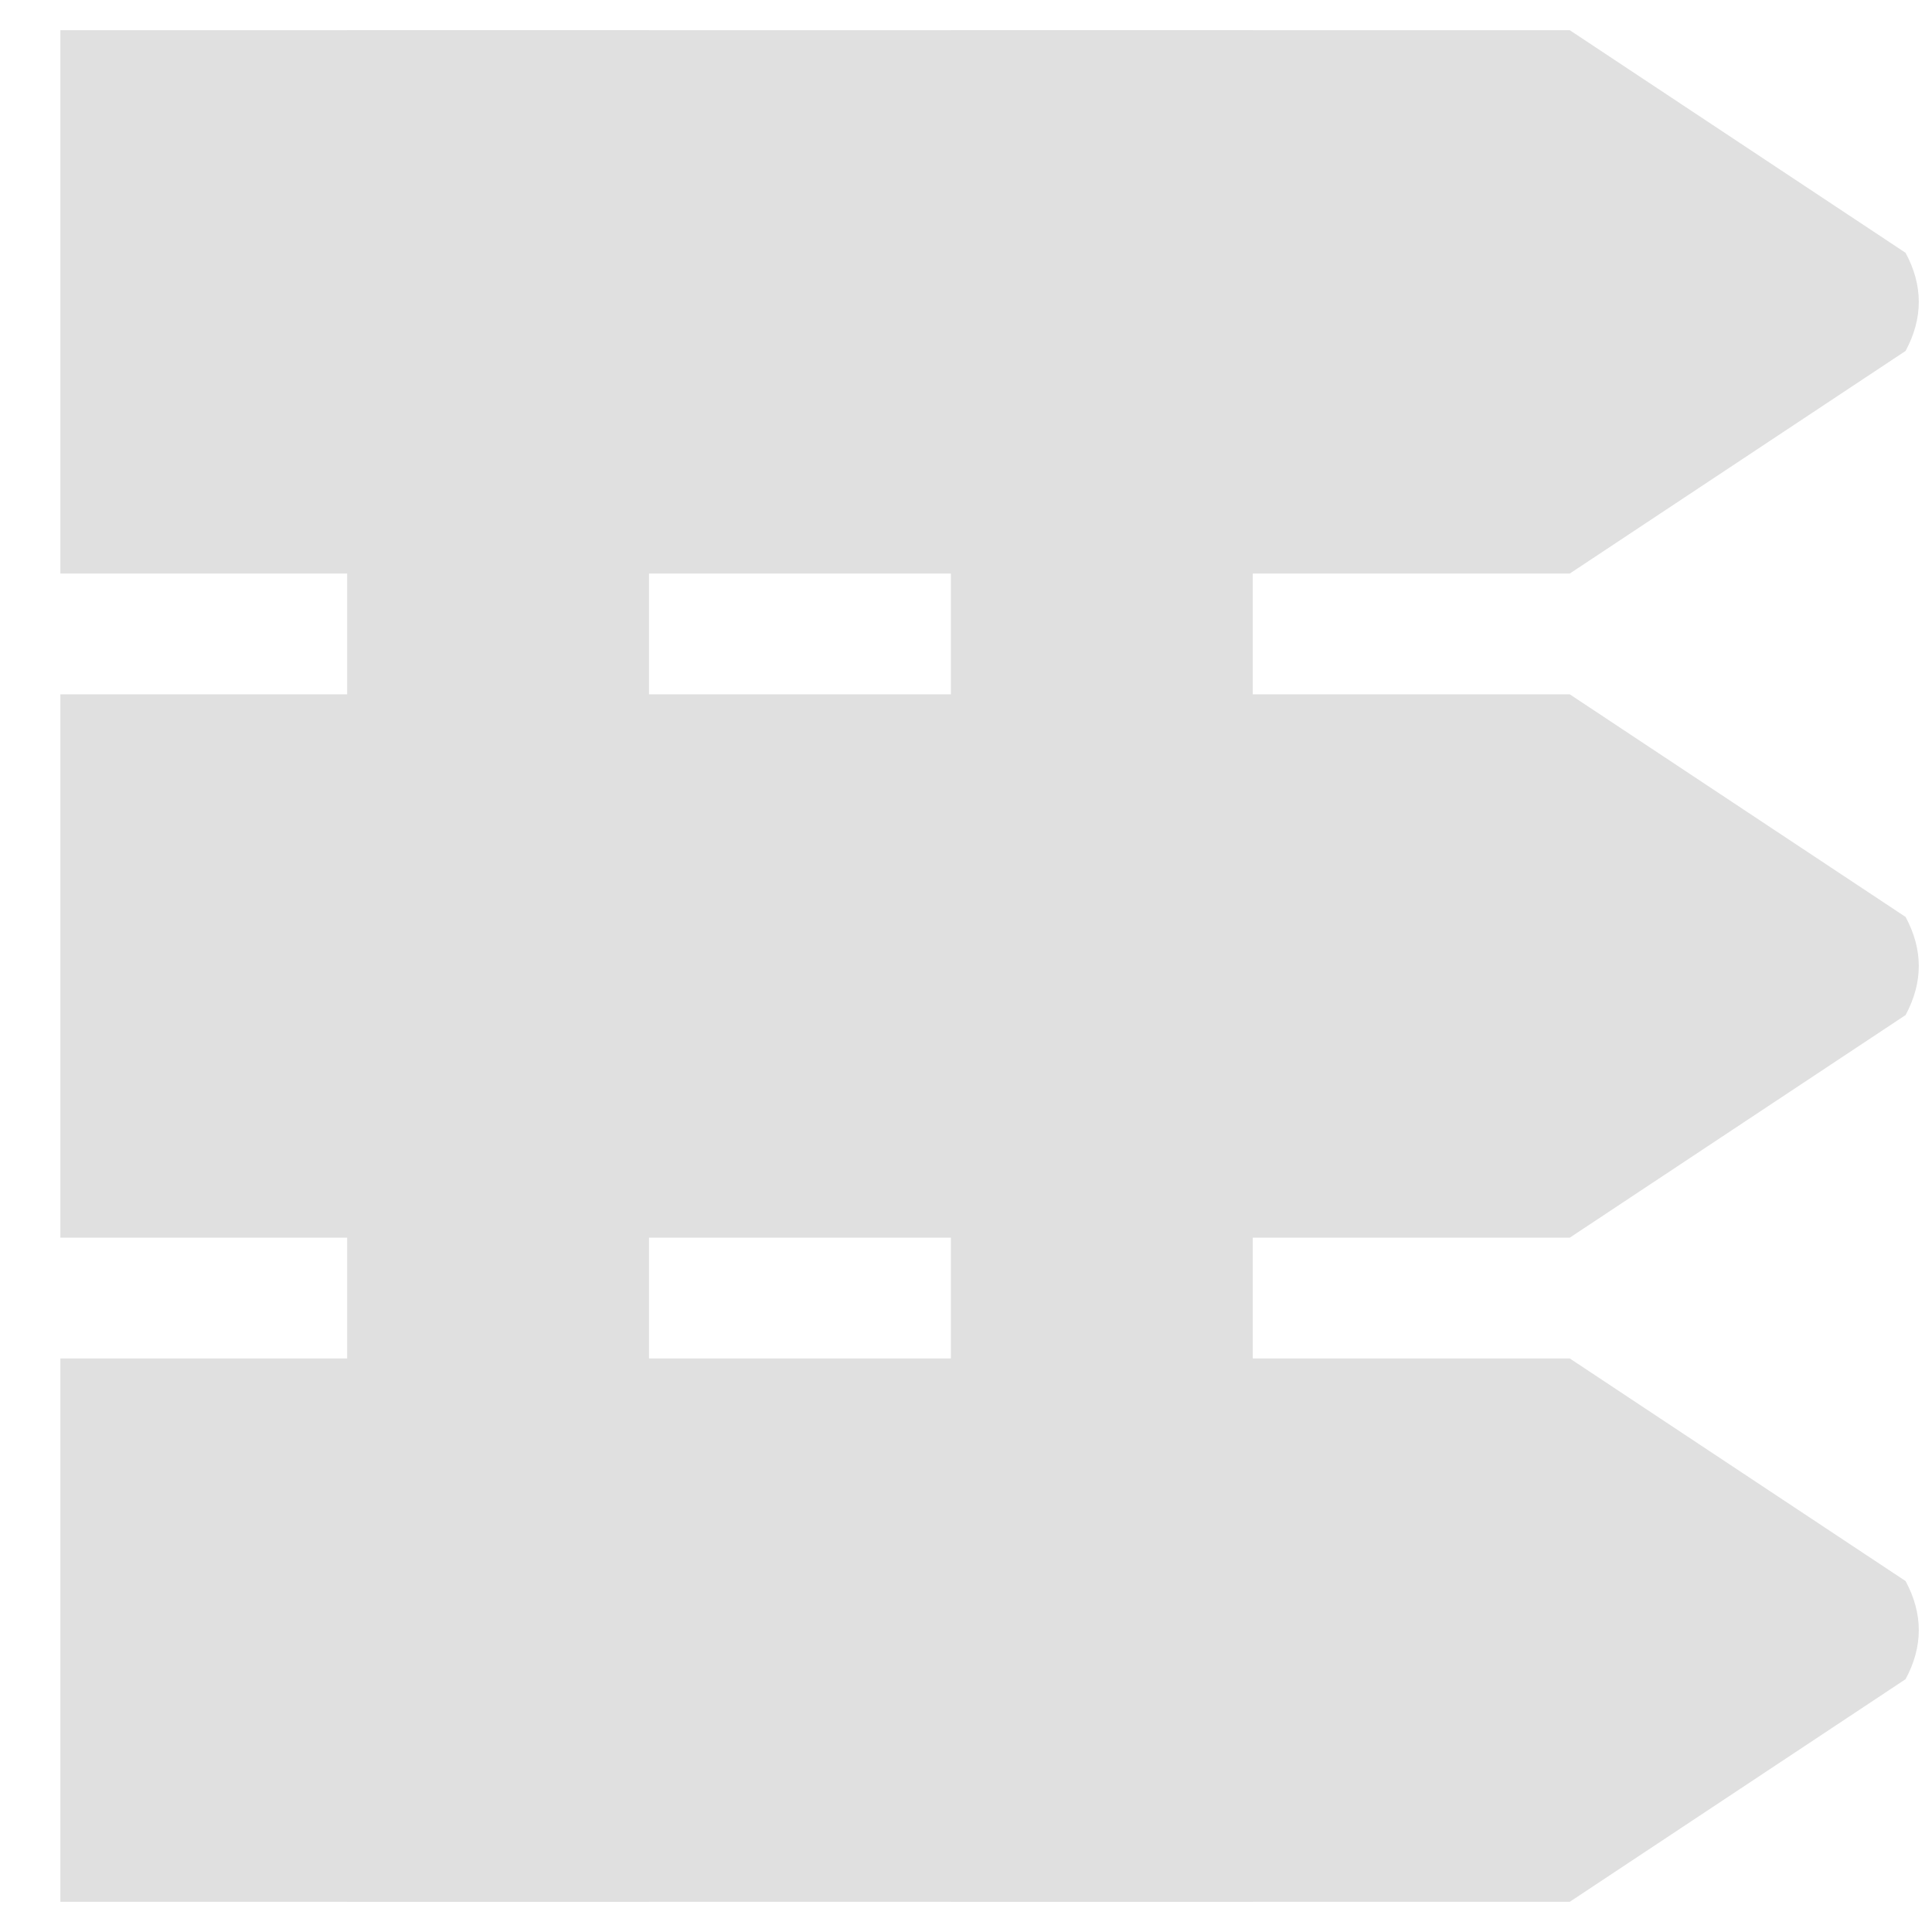
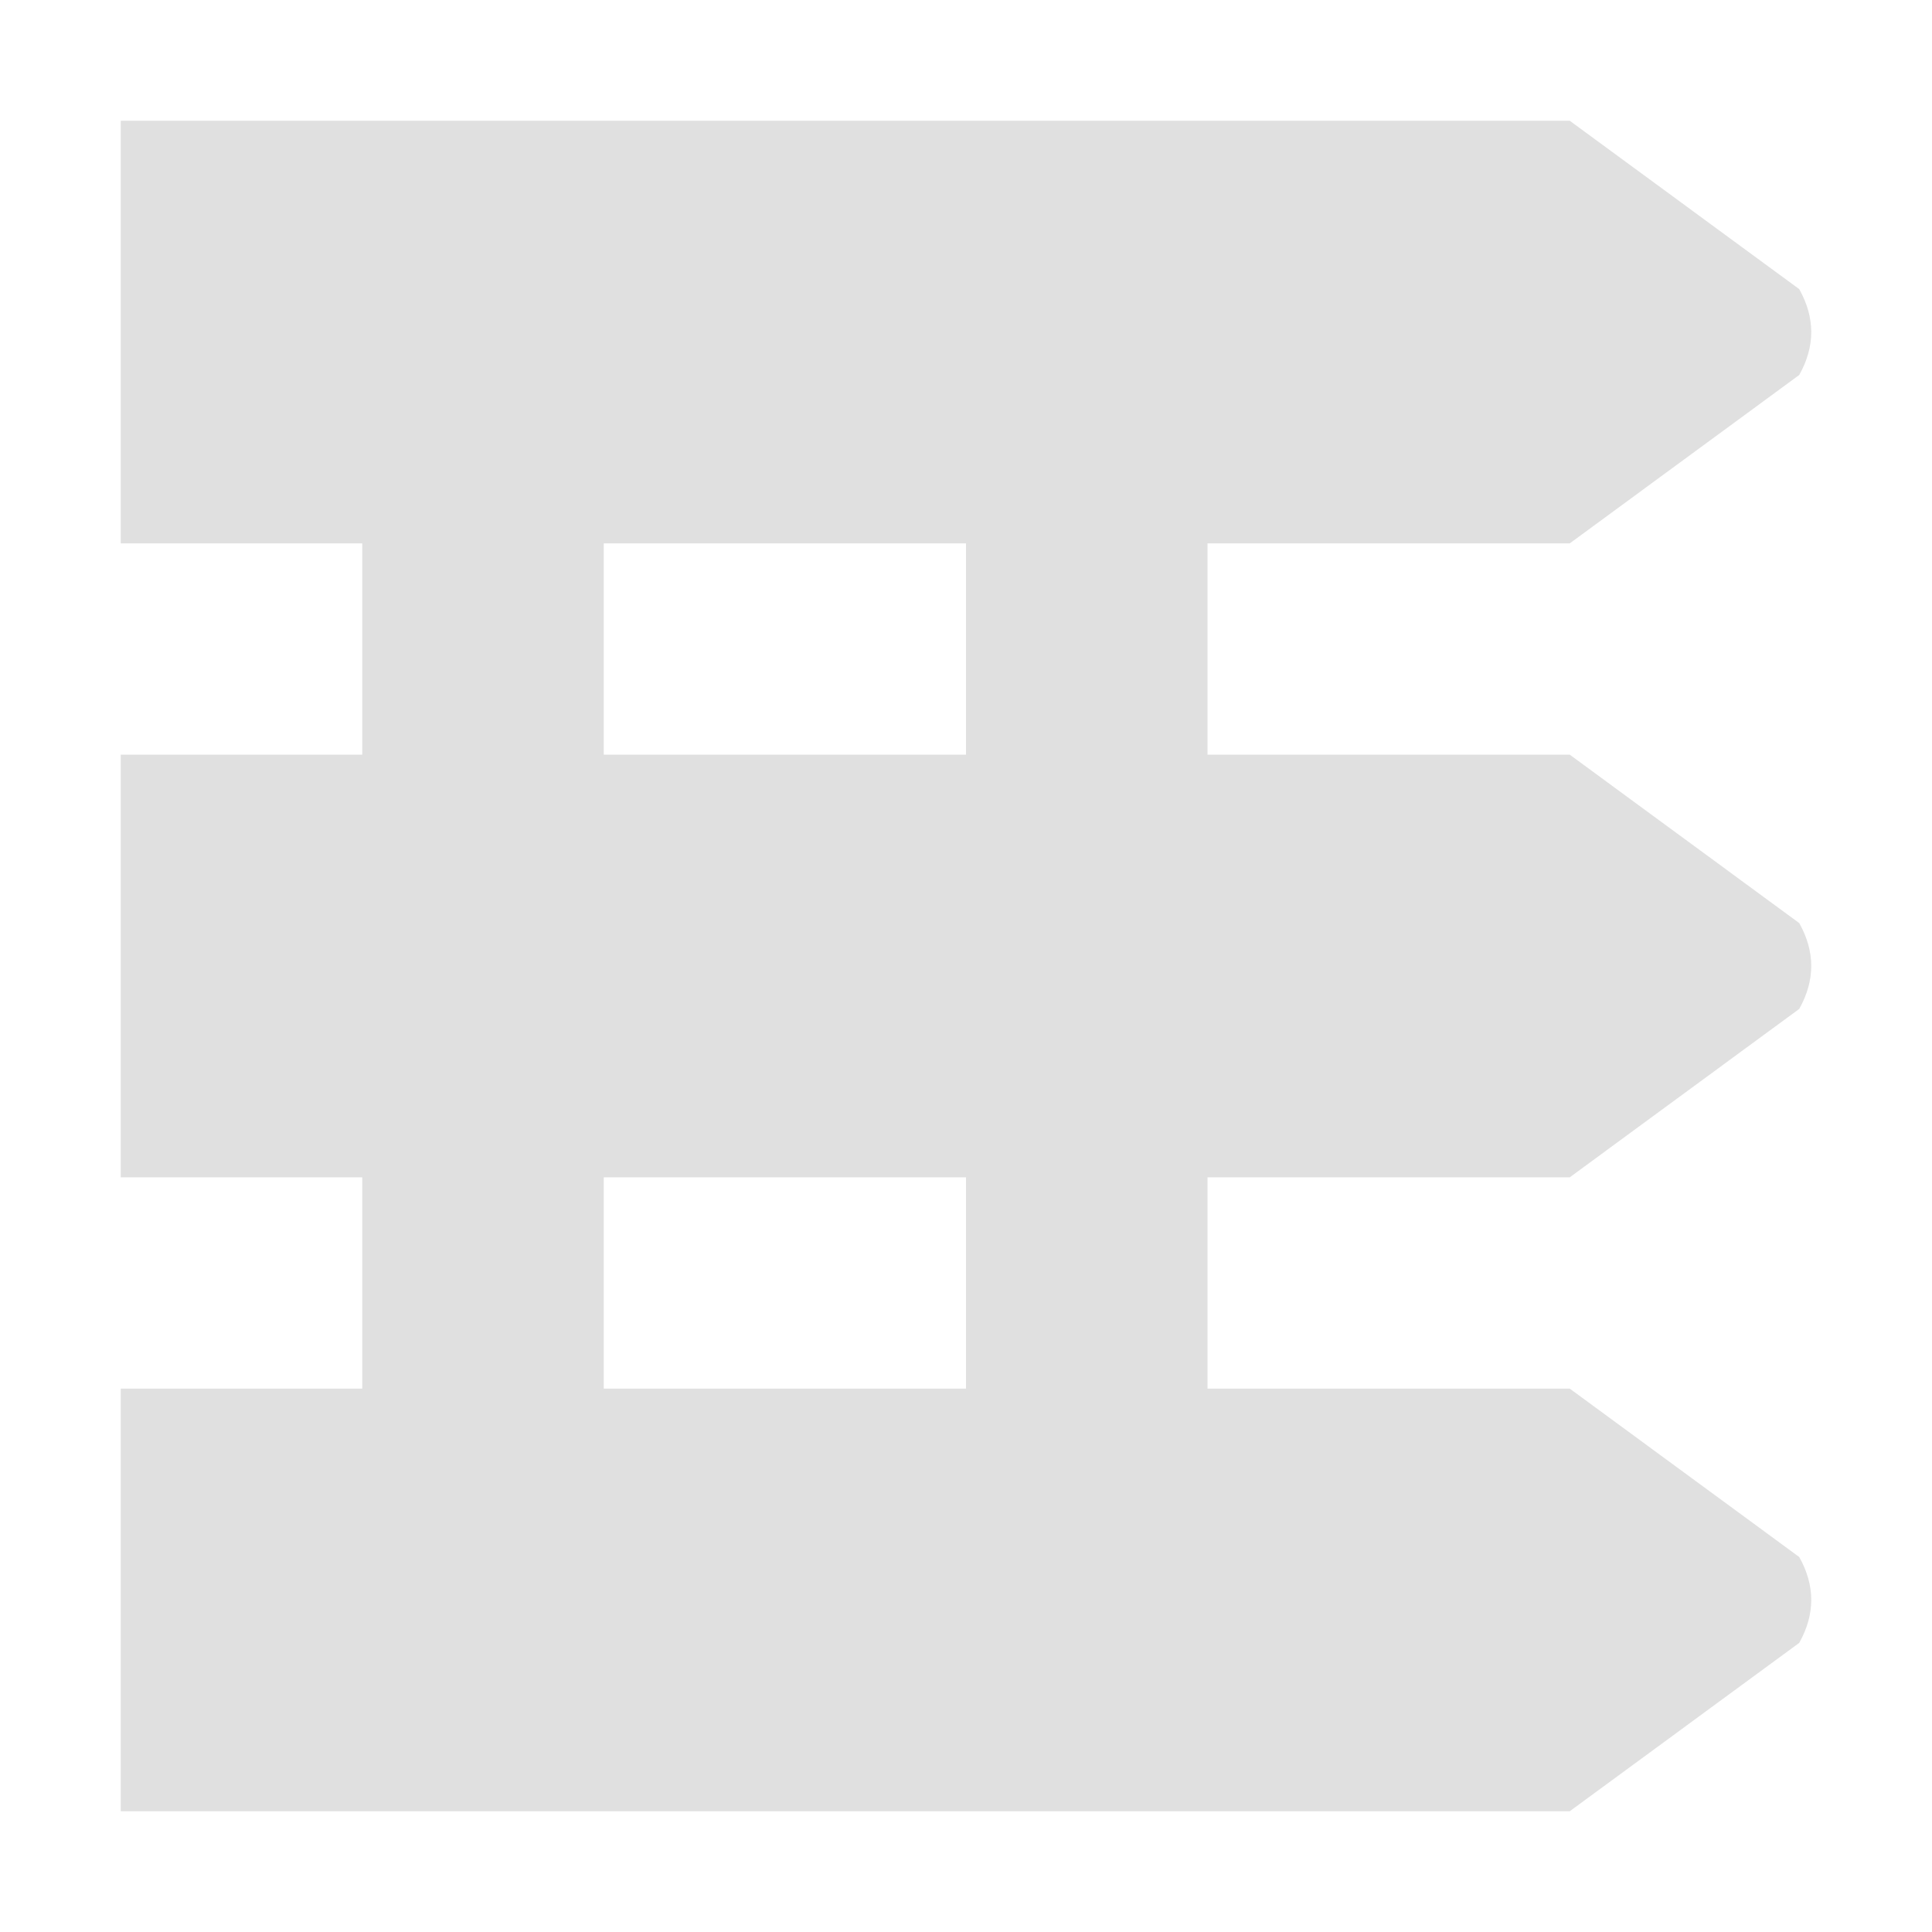
- <svg xmlns="http://www.w3.org/2000/svg" width="16" height="16" viewBox="0 0 512 512">
-   <g fill="#e0e0e0" transform="rotate(90, 256, 256)">
-     <path d="M184,96 L243,7 Q256,0 269,7 L328,96 V496 H184 Z" />
-     <path d="M8,96 L67,7 Q80,0 93,7 L152,96 V496 H8 Z" />
-     <path d="M360,96 L419,7 Q432,0 445,7 L504,96 V496 H360 Z" />
-     <rect x="8" y="180" width="496" height="80" />
-     <rect x="8" y="340" width="496" height="80" />
+ <svg xmlns="http://www.w3.org/2000/svg" width="16" height="16" viewBox="0 0 512 512" version="1.1" id="svg4">
+   <defs id="defs4" />
+   <g fill="#e0e0e0" transform="rotate(90, 256, 256)" id="g4">
+     <path d="m 200,96 44.625,-60.816 c 7.583,-4.245 15.167,-4.245 22.75,0 L 312,96 V 480 H 200 Z" id="path1" style="stroke-width:0.892" />
+     <path d="M 32,96 76.625,35.184 c 7.583,-4.245 15.167,-4.245 22.75,0 L 144,96 V 480 H 32 Z" id="path2" style="stroke-width:0.892" />
+     <path d="m 368,96 44.625,-60.816 c 7.583,-4.245 15.167,-4.245 22.75,0 L 480,96 V 480 H 368 Z" id="path3" style="stroke-width:0.892" />
+     <rect x="64" y="192" width="384" height="64" id="rect3" style="stroke-width:0.849" />
+     <rect x="64" y="352" width="384" height="64" id="rect4" style="stroke-width:0.787" />
  </g>
</svg>
